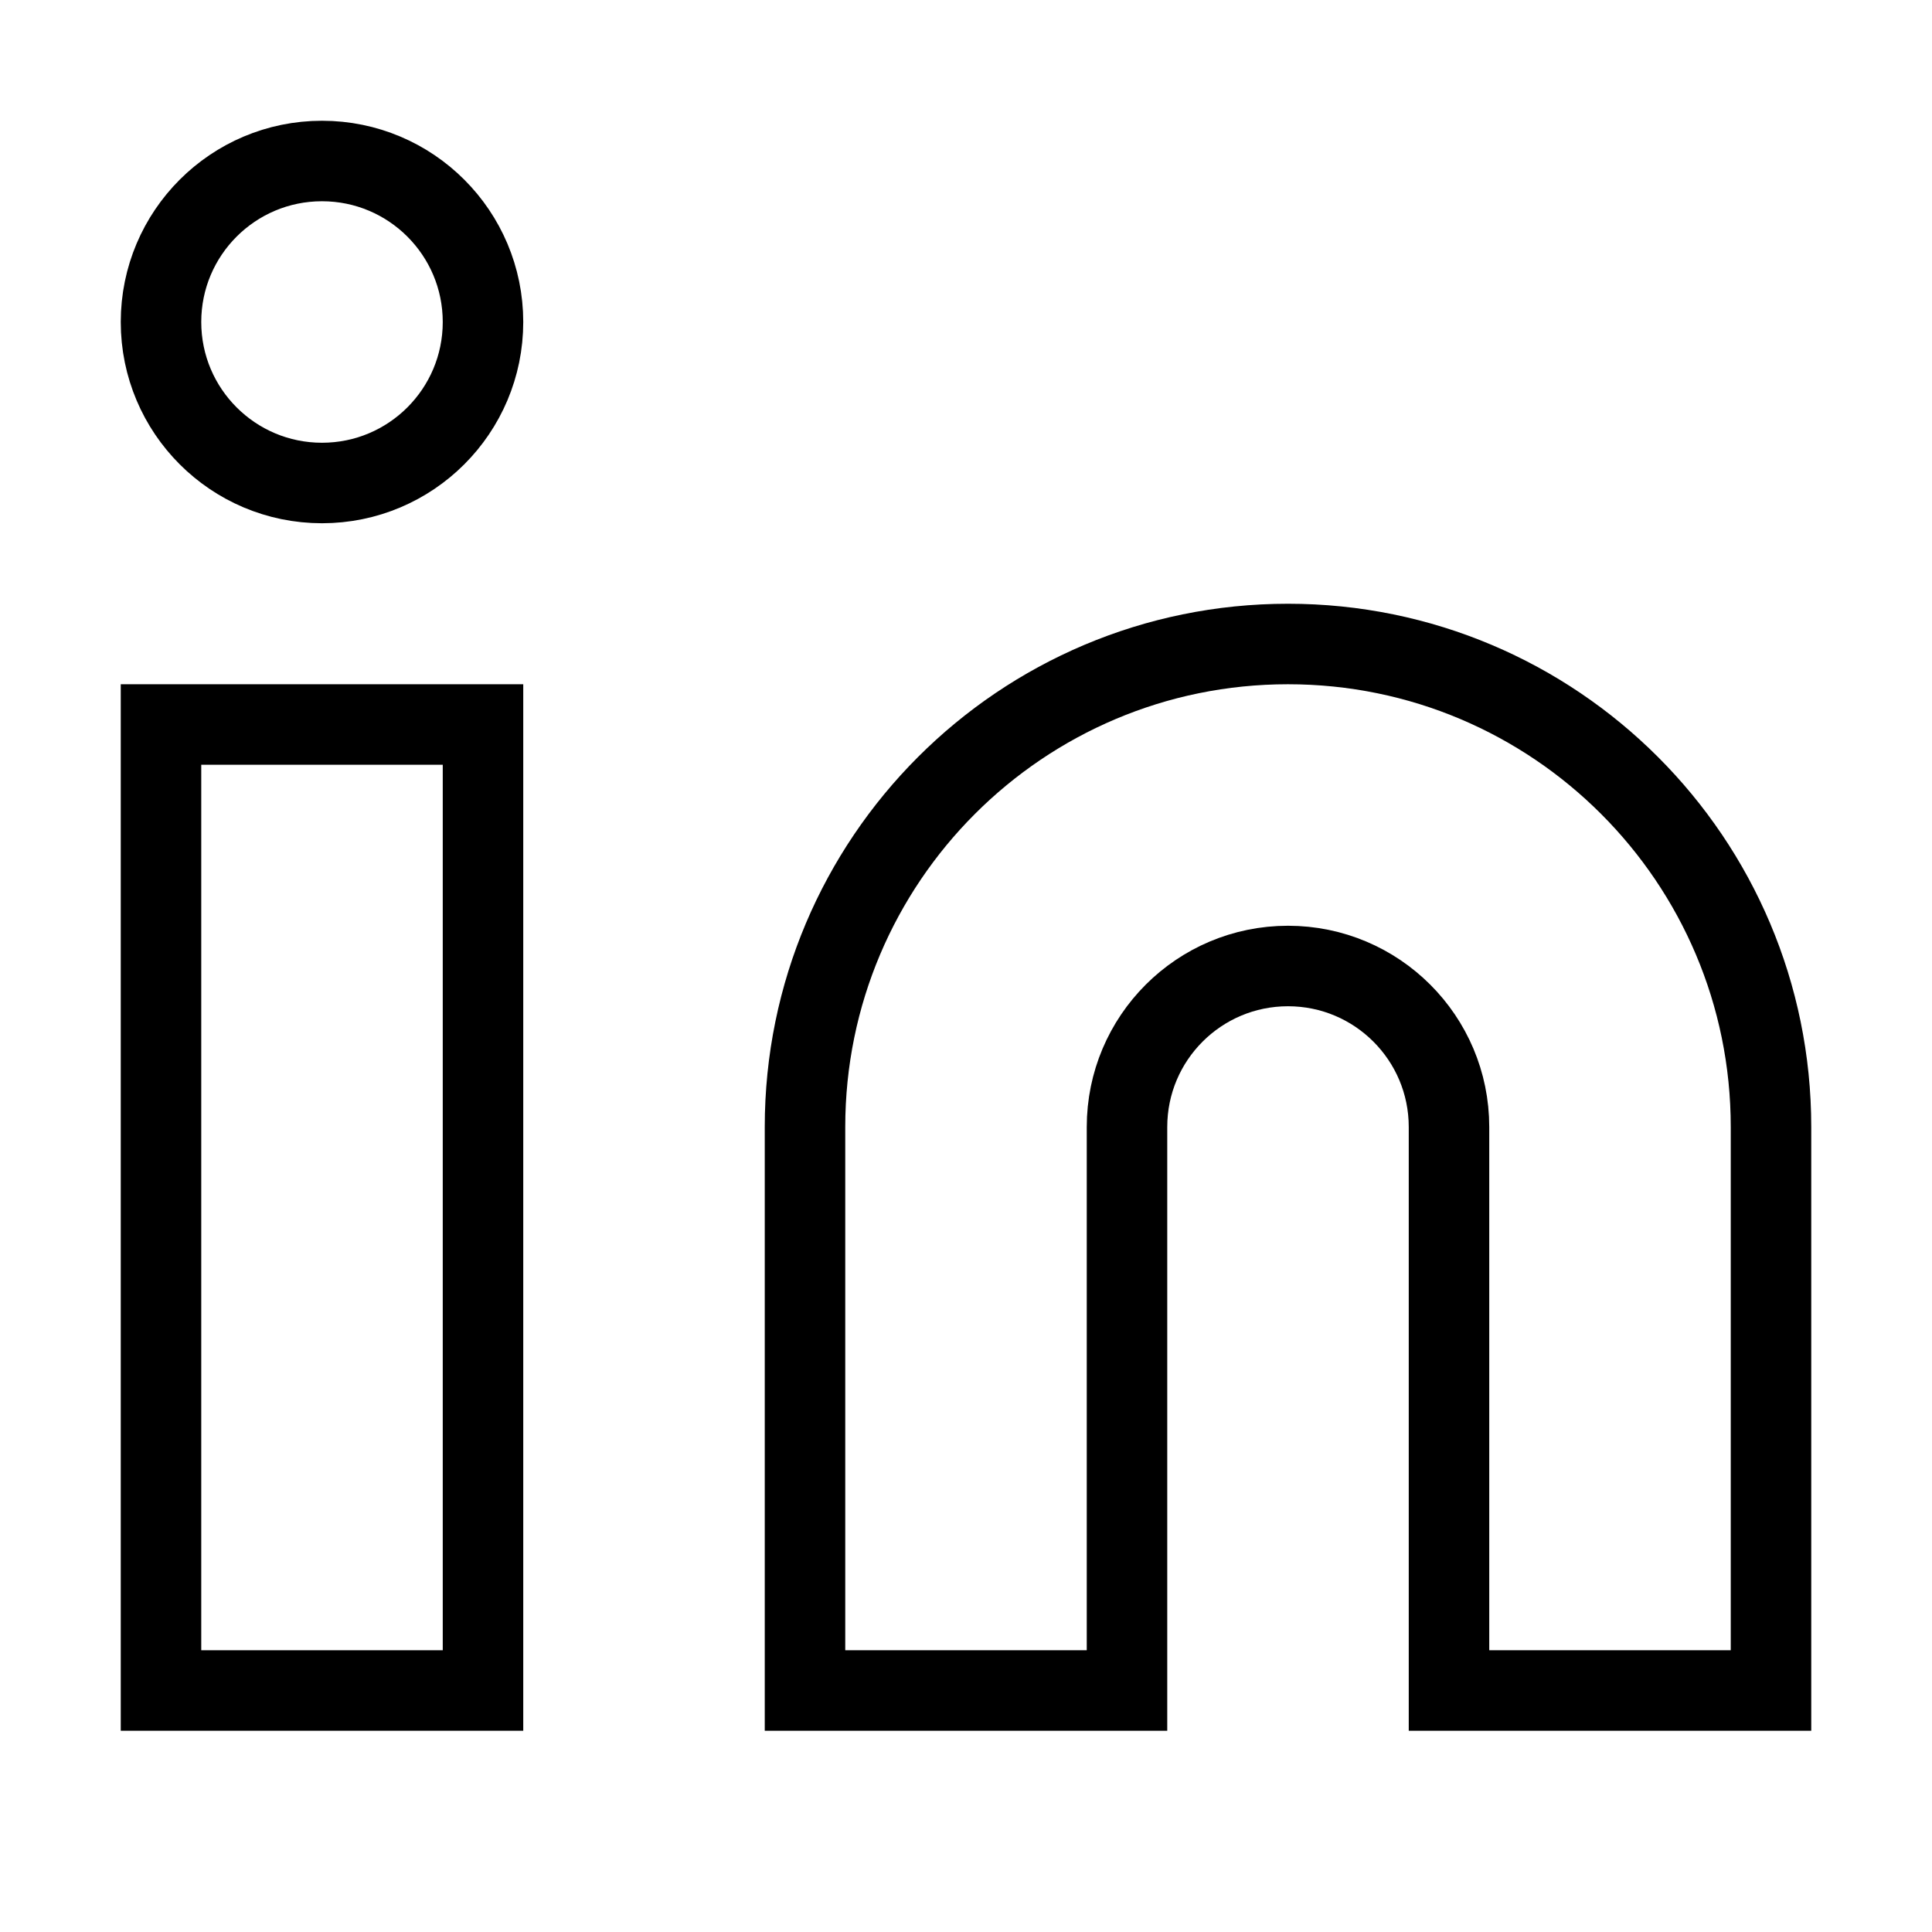
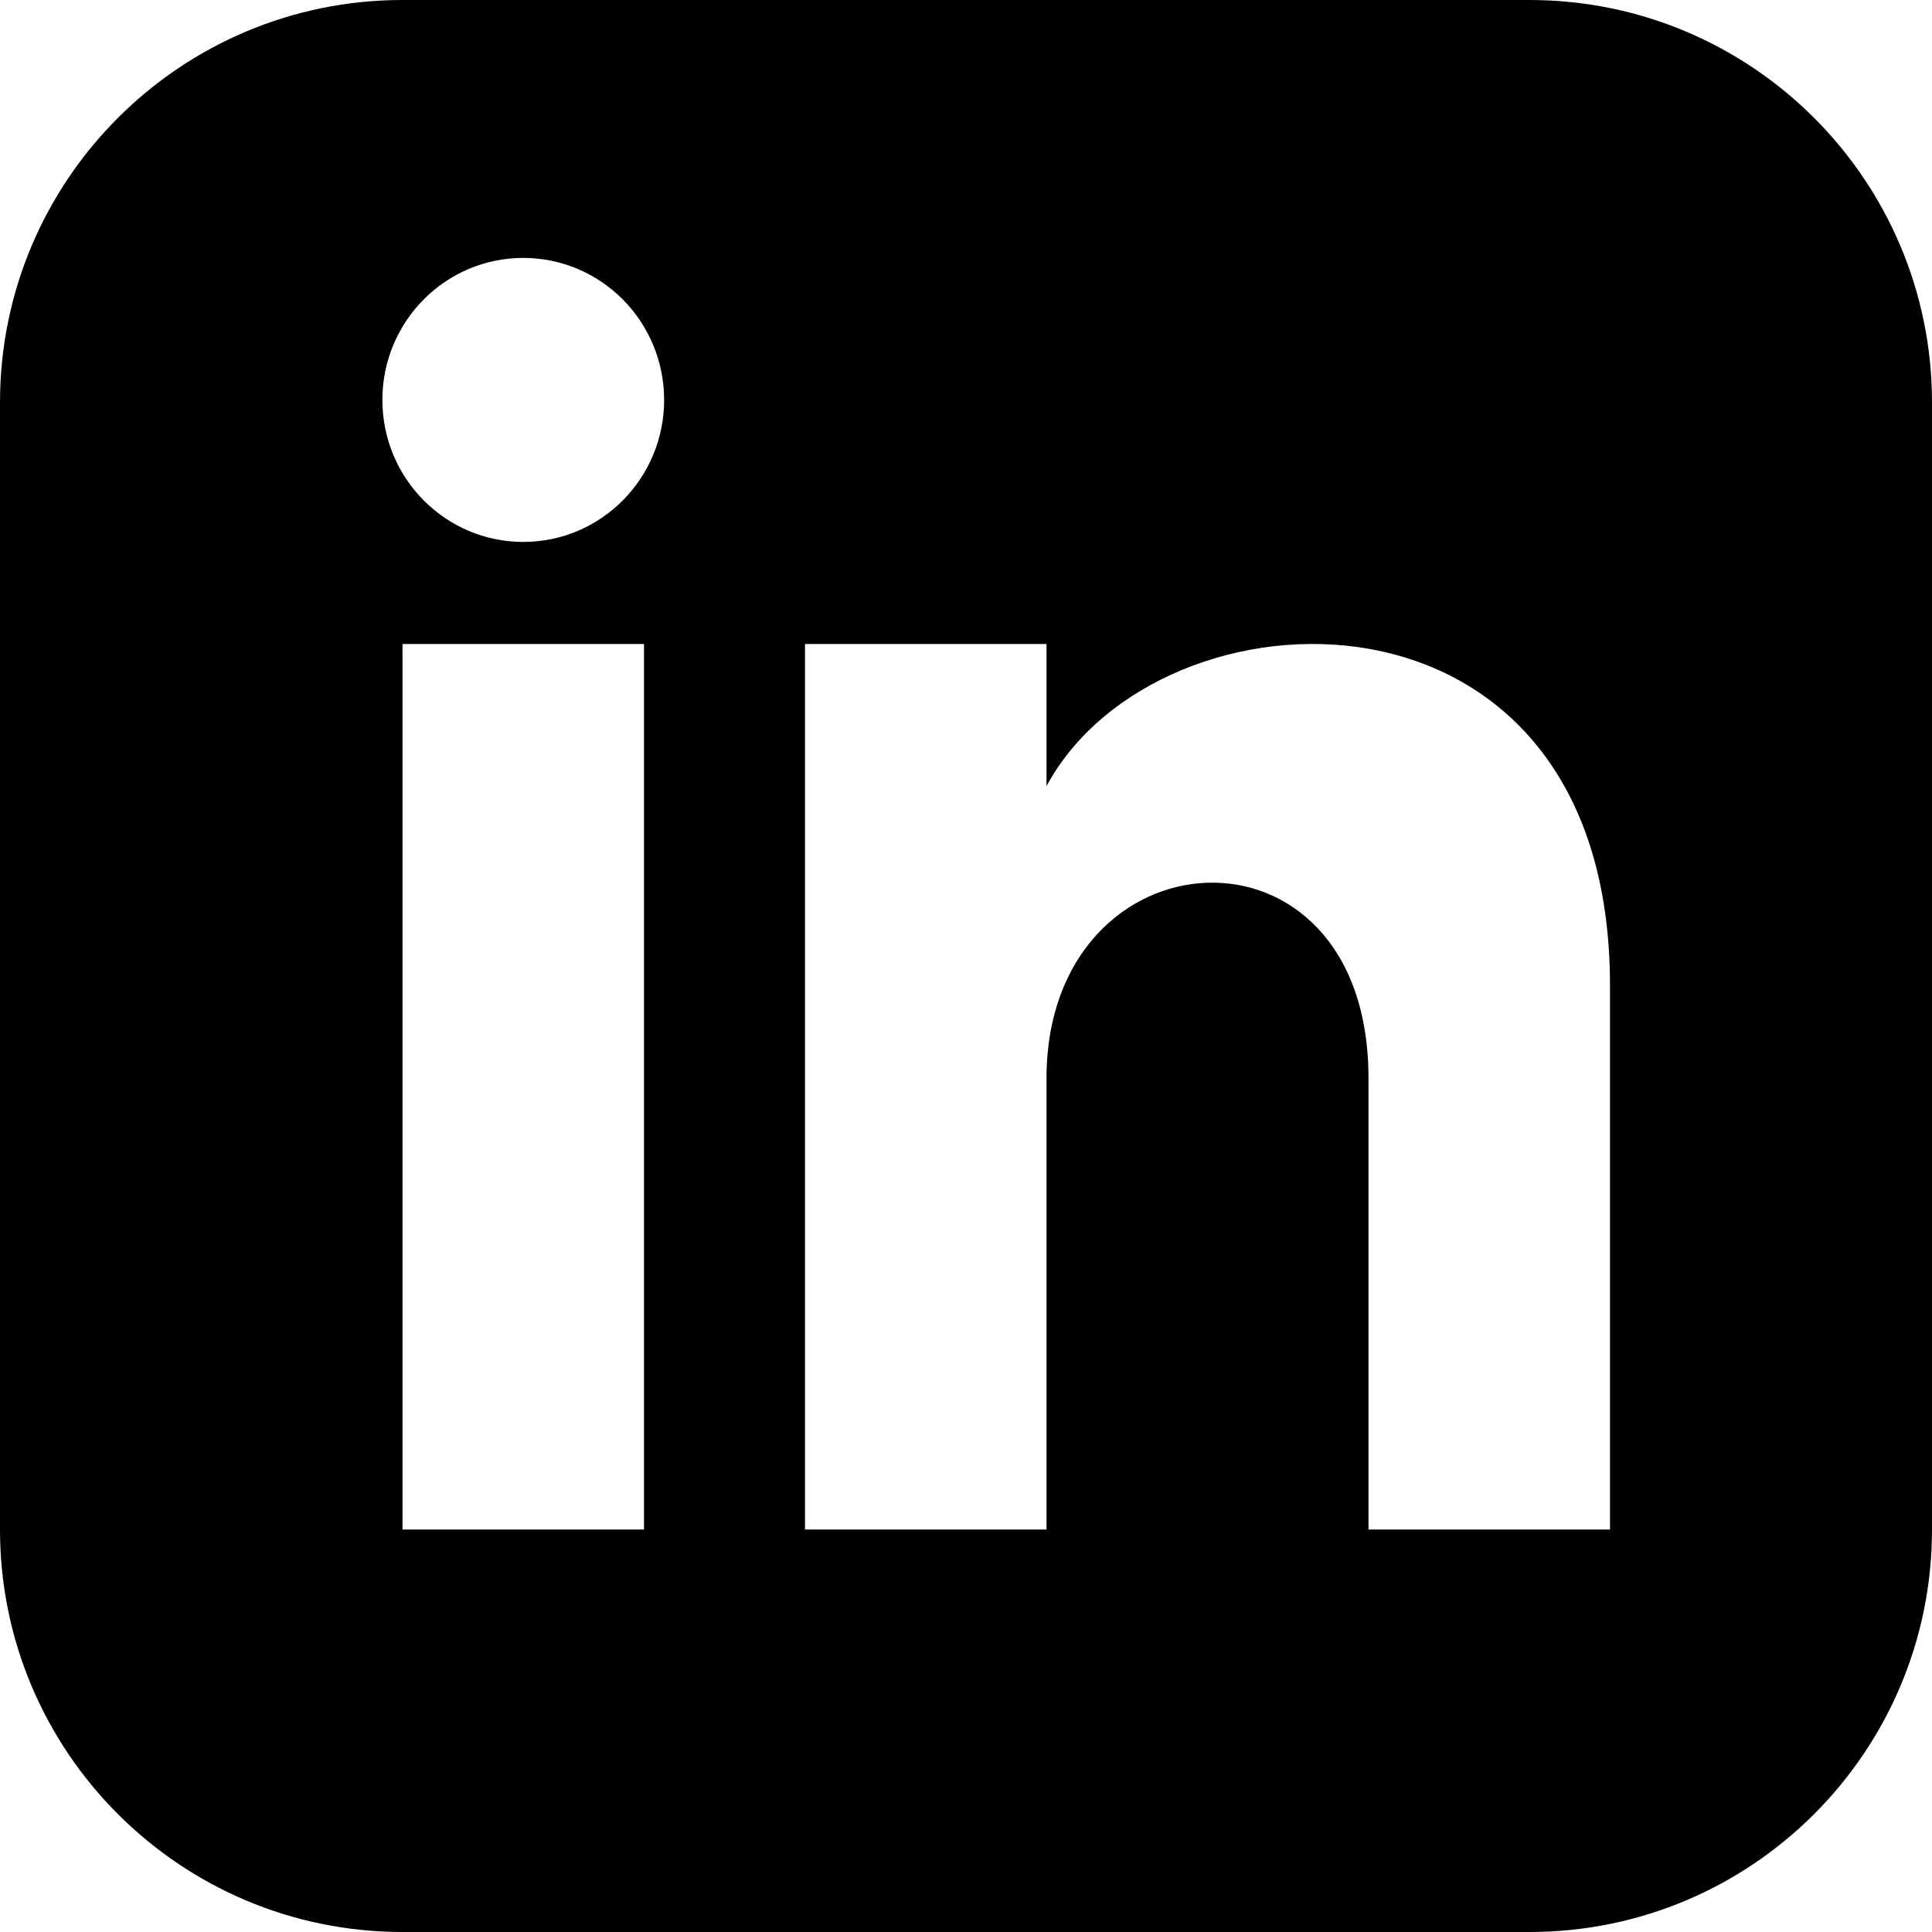
- <svg class="icon" fill="none" stroke="currentColor" viewBox="0 0 24 24">
-   <path d="M16 8a6 6 0 0 1 6 6v7h-4v-7a2 2 0 0 0-2-2 2 2 0 0 0-2 2v7h-4v-7a6 6 0 0 1 6-6z" />
-   <rect width="4" height="12" x="2" y="9" />
-   <circle cx="4" cy="4" r="2" />
+ <svg class="icon" fill="currentColor" viewBox="0 0 24 24">
+   <path d="M19 0h-14c-2.761 0-5 2.239-5 5v14c0 2.761 2.239 5 5 5h14c2.762 0 5-2.239 5-5v-14c0-2.761-2.238-5-5-5zm-11 19h-3v-11h3v11zm-1.5-12.268c-.966 0-1.75-.79-1.75-1.764s.784-1.764 1.75-1.764 1.75.79 1.75 1.764-.783 1.764-1.75 1.764zm13.5 12.268h-3v-5.604c0-3.368-4-3.113-4 0v5.604h-3v-11h3v1.765c1.396-2.586 7-2.777 7 2.476v6.759z" />
</svg>
